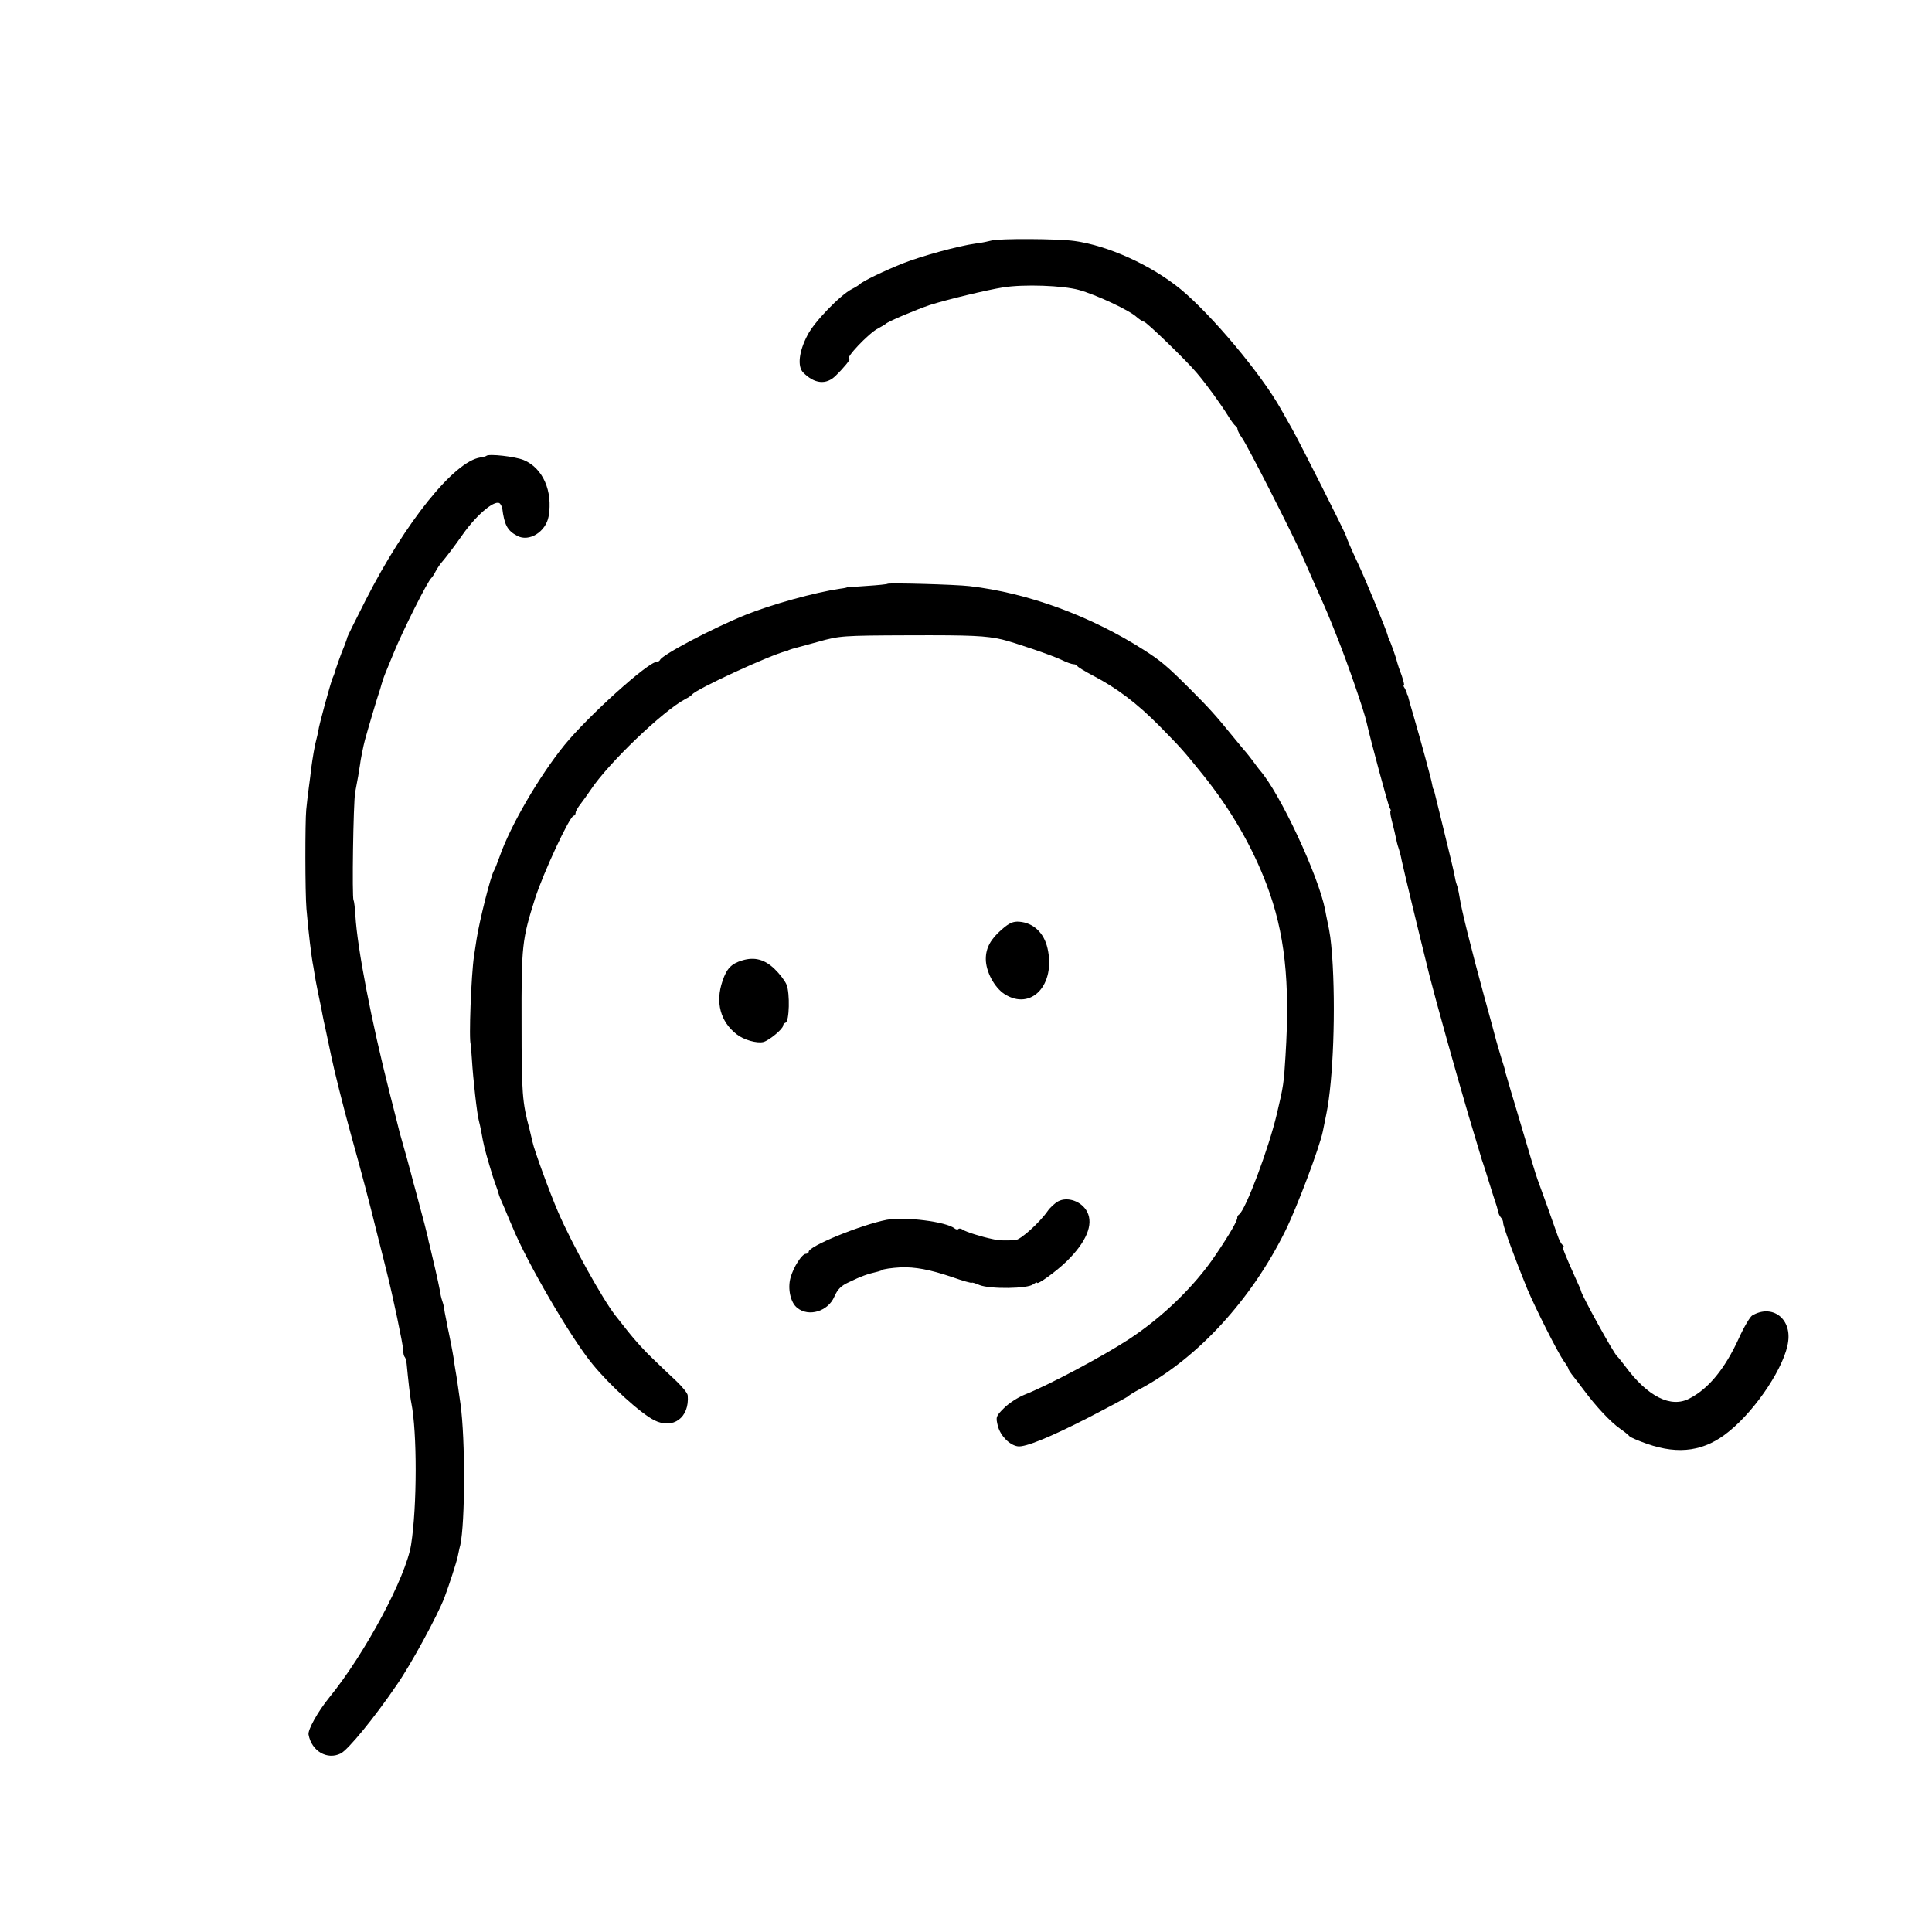
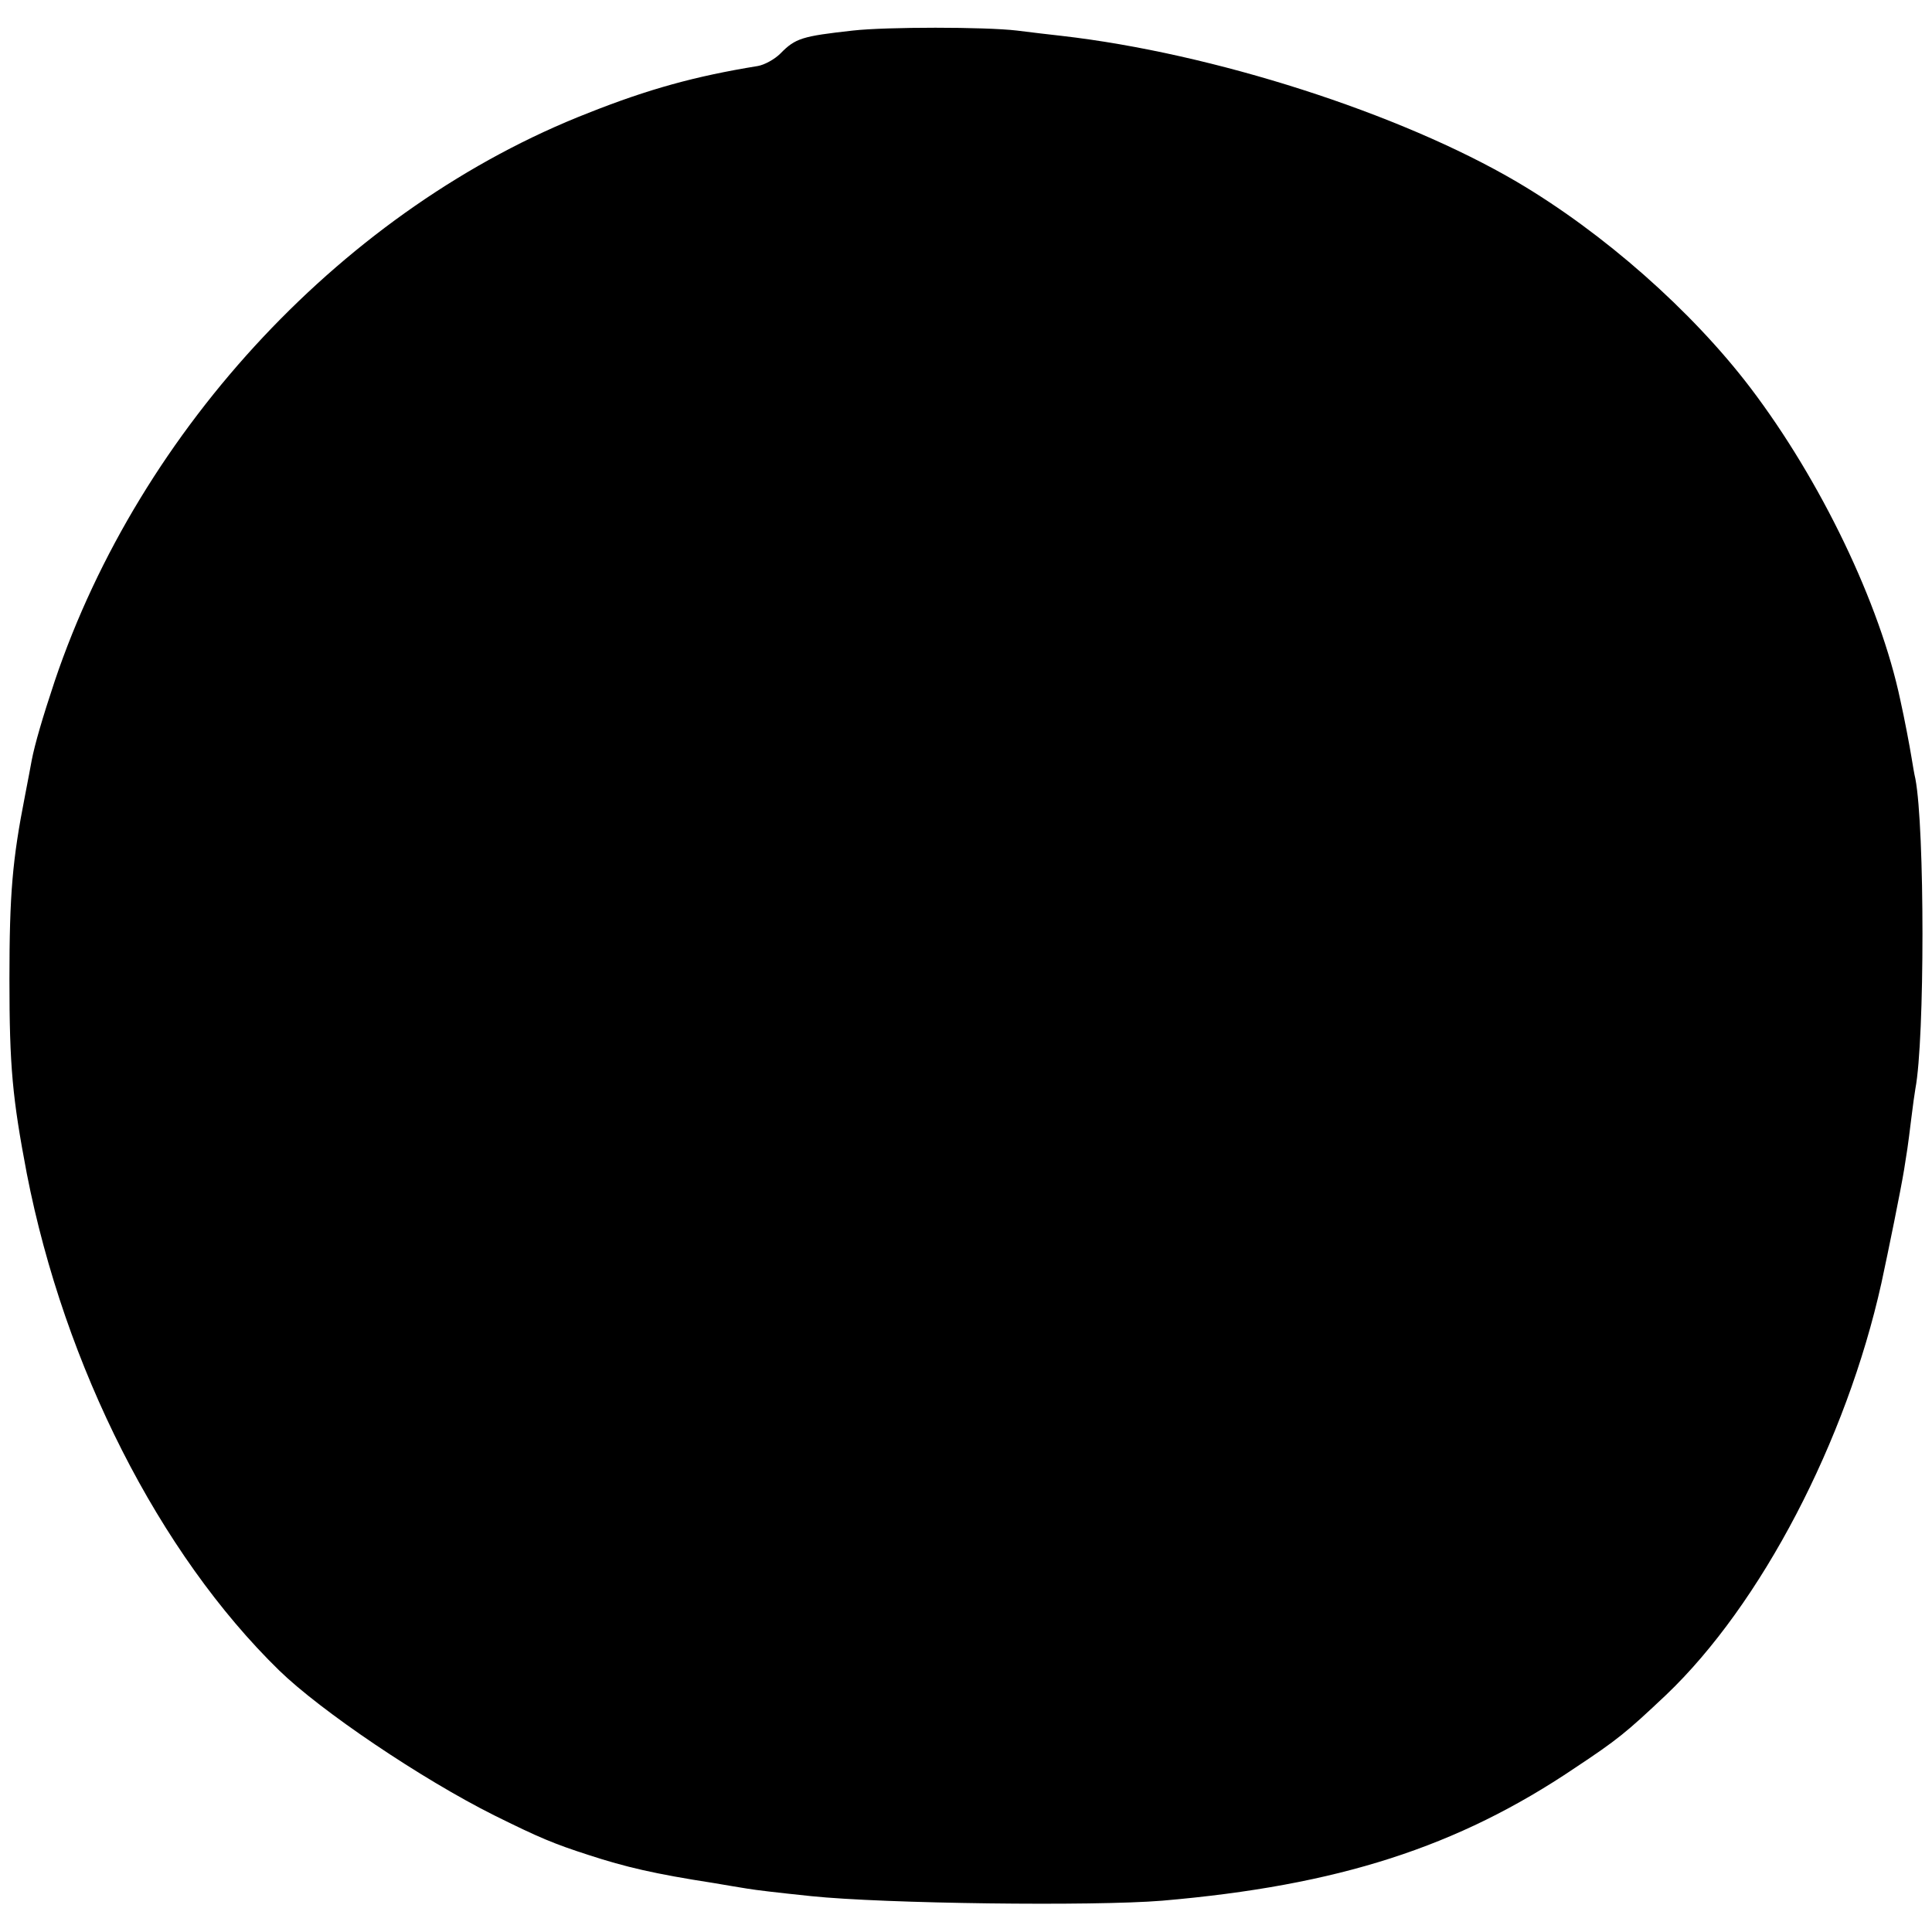
- <svg xmlns="http://www.w3.org/2000/svg" version="1.0" width="829pt" height="829pt" viewBox="0 0 829 829" preserveAspectRatio="xMidYMid meet">
-   <g transform="translate(0,829) scale(0.1,-0.1)" fill="#000000" stroke="none">
-     <path d="M4255 7258 c-16 -4 -48 -11 -69 -13 -73 -10 -230 -53 -309 -84 -81 -32 -178 -79 -187 -90 -3 -3 -18 -13 -34 -21 -50 -25 -163 -142 -191 -198 -37 -70 -44 -134 -19 -160 48 -49 99 -55 140 -14 36 35 66 72 58 72 -21 0 83 110 124 131 15 8 29 16 32 19 9 10 128 60 189 81 72 23 246 65 316 76 89 14 255 8 324 -11 73 -20 219 -88 249 -117 12 -10 25 -19 30 -19 10 0 182 -166 227 -220 42 -49 106 -138 135 -185 13 -22 28 -41 32 -43 4 -2 8 -8 8 -14 0 -5 9 -23 20 -38 24 -34 213 -405 260 -510 18 -41 44 -100 57 -130 45 -100 51 -114 93 -220 42 -105 114 -313 124 -360 18 -80 93 -357 99 -367 5 -7 6 -13 4 -13 -3 0 -1 -17 4 -37 9 -34 17 -69 23 -98 1 -5 5 -19 9 -30 3 -11 9 -31 11 -45 11 -51 74 -312 120 -497 26 -103 114 -418 167 -598 28 -93 52 -174 54 -180 1 -5 5 -17 8 -25 3 -8 15 -46 27 -85 12 -38 24 -77 27 -85 3 -8 8 -24 10 -35 2 -11 8 -24 13 -29 6 -6 10 -16 10 -24 0 -16 55 -165 103 -282 36 -85 130 -272 158 -312 11 -14 19 -29 19 -32 0 -3 7 -14 14 -23 8 -10 32 -41 53 -69 52 -70 114 -136 154 -164 19 -13 37 -28 40 -32 3 -5 38 -20 78 -34 136 -47 247 -31 350 54 119 96 242 284 254 387 13 100 -71 160 -155 110 -9 -6 -35 -49 -57 -98 -60 -131 -130 -216 -212 -258 -79 -42 -179 8 -275 138 -16 21 -31 40 -35 43 -15 13 -149 256 -155 280 0 3 -8 22 -18 43 -56 125 -64 147 -58 147 4 0 2 4 -3 8 -6 4 -16 23 -22 42 -11 32 -73 206 -86 240 -6 15 -38 122 -92 305 -15 50 -32 106 -37 125 -6 19 -11 37 -11 40 0 3 -7 25 -15 50 -8 25 -17 59 -22 75 -4 17 -28 104 -53 195 -51 186 -97 371 -103 414 -2 15 -7 38 -10 50 -4 11 -9 28 -10 36 -8 41 -18 83 -64 270 -27 111 -28 115 -30 115 -1 0 -3 9 -5 20 -3 20 -50 192 -80 295 -9 30 -18 62 -20 70 -2 8 -4 16 -5 18 -2 1 -3 5 -4 10 -1 4 -5 13 -9 20 -5 6 -6 12 -3 12 3 0 -2 19 -10 43 -9 23 -17 47 -18 52 -4 19 -29 90 -35 100 -3 6 -6 15 -7 20 -3 16 -93 235 -126 305 -31 66 -50 111 -52 120 -3 13 -199 402 -232 460 -20 36 -42 74 -48 85 -84 150 -296 403 -430 514 -126 103 -310 187 -456 207 -71 10 -322 11 -355 2z" />
-     <path d="M2087 6334 c-2 -2 -13 -5 -26 -7 -112 -17 -321 -276 -492 -612 -43 -85 -79 -157 -79 -160 0 -3 -6 -20 -13 -38 -12 -27 -38 -101 -42 -117 -1 -3 -4 -12 -8 -20 -10 -26 -59 -204 -61 -225 -2 -11 -6 -29 -9 -40 -6 -20 -16 -79 -22 -125 -1 -14 -6 -50 -10 -80 -4 -30 -9 -73 -11 -95 -5 -52 -5 -354 1 -425 8 -95 21 -206 30 -250 2 -14 7 -41 10 -60 4 -19 10 -53 15 -75 5 -22 11 -53 14 -70 3 -16 8 -40 11 -52 8 -37 14 -65 26 -123 11 -55 53 -223 84 -335 48 -172 80 -294 111 -420 20 -77 39 -156 44 -175 24 -94 70 -311 70 -333 0 -13 3 -27 7 -30 3 -4 7 -17 8 -30 6 -63 15 -145 20 -167 25 -125 25 -443 -1 -608 -22 -139 -197 -467 -352 -657 -48 -59 -92 -138 -88 -158 13 -71 80 -110 138 -81 32 16 145 154 241 295 60 86 175 298 204 374 20 53 52 152 57 176 3 13 7 35 11 49 21 96 22 453 1 605 -12 84 -16 114 -22 147 -3 18 -7 42 -8 53 -2 11 -6 36 -10 55 -4 19 -8 42 -10 50 -2 8 -7 33 -11 55 -5 22 -9 47 -10 55 -1 8 -5 22 -8 30 -3 8 -8 29 -10 45 -5 28 -32 146 -43 190 -3 11 -7 27 -8 35 -2 8 -9 35 -15 60 -7 25 -14 52 -16 60 -2 8 -9 35 -16 60 -7 25 -13 50 -15 55 -1 6 -14 53 -28 105 -15 52 -29 102 -31 110 -2 8 -21 85 -43 170 -79 311 -139 622 -147 762 -2 31 -5 60 -8 65 -7 11 -1 419 7 463 4 19 9 51 13 70 3 19 7 42 8 50 1 14 15 84 21 105 9 34 56 193 61 205 3 8 7 22 9 30 2 8 9 30 17 50 8 19 25 60 37 90 38 93 145 307 161 320 3 3 12 15 18 28 7 13 19 31 27 40 15 17 52 65 89 118 64 91 146 157 162 131 4 -6 8 -14 8 -17 9 -72 22 -97 64 -119 51 -28 123 17 135 83 19 109 -25 208 -107 242 -36 15 -150 28 -160 18z" />
-     <path d="M3808 5785 c-2 -2 -41 -6 -88 -9 -47 -3 -85 -6 -85 -6 0 -1 -13 -4 -30 -6 -109 -16 -293 -67 -405 -112 -139 -56 -360 -172 -368 -194 -2 -4 -8 -8 -14 -8 -37 0 -294 -232 -396 -357 -108 -133 -232 -346 -278 -478 -10 -27 -20 -54 -24 -60 -14 -21 -63 -217 -75 -295 -4 -25 -9 -57 -11 -72 -12 -78 -23 -363 -14 -380 0 -2 3 -31 5 -65 5 -83 22 -235 30 -263 2 -8 7 -28 10 -45 9 -53 15 -77 35 -145 17 -57 16 -52 22 -70 8 -21 19 -55 19 -57 0 -2 11 -29 25 -60 13 -32 28 -67 33 -78 62 -152 250 -475 343 -588 75 -92 206 -211 265 -241 81 -41 152 11 144 106 0 9 -22 36 -48 61 -27 25 -73 69 -104 99 -31 29 -77 80 -103 113 -26 33 -51 65 -56 71 -54 69 -185 304 -245 443 -34 78 -103 266 -110 301 -2 8 -8 33 -13 55 -31 115 -34 155 -34 450 -1 339 2 363 58 540 35 109 149 355 166 355 4 0 8 6 8 13 0 6 10 23 21 37 11 14 30 41 43 60 76 115 311 340 406 390 14 7 27 16 30 20 16 23 338 171 403 186 4 1 8 2 10 4 1 1 9 3 17 6 8 2 58 16 110 30 92 26 103 27 390 28 271 1 329 -2 400 -18 47 -11 215 -68 254 -87 22 -11 45 -19 52 -19 7 0 14 -3 16 -7 2 -5 32 -23 68 -42 103 -54 188 -118 285 -216 95 -97 99 -101 187 -210 119 -148 211 -307 273 -471 78 -206 101 -416 81 -734 -7 -118 -9 -131 -37 -249 -35 -149 -134 -412 -162 -432 -5 -3 -8 -9 -8 -13 2 -12 -32 -71 -93 -161 -90 -134 -228 -267 -371 -361 -115 -75 -346 -198 -450 -239 -27 -11 -66 -36 -87 -57 -35 -35 -36 -38 -26 -78 11 -41 50 -81 85 -86 31 -5 137 38 303 123 91 47 167 88 170 91 3 4 25 18 50 31 248 132 479 383 626 681 51 104 146 357 160 425 2 11 9 44 15 74 30 145 41 454 25 681 -6 71 -8 90 -21 150 -3 14 -7 34 -9 46 -28 145 -194 502 -281 600 -5 7 -19 24 -30 40 -11 15 -25 32 -30 38 -6 6 -30 36 -55 66 -74 91 -101 121 -185 205 -98 98 -125 120 -195 165 -230 147 -499 246 -750 275 -58 7 -347 15 -352 10z" />
-     <path d="M4300 4303 c-49 -42 -70 -80 -70 -128 0 -54 37 -123 81 -151 114 -72 219 40 184 196 -15 67 -60 110 -121 115 -26 2 -43 -5 -74 -32z" />
-     <path d="M3185 4169 c-47 -14 -67 -35 -85 -89 -31 -91 -9 -174 61 -228 30 -24 87 -40 115 -33 25 7 84 56 84 70 0 5 5 11 11 13 16 5 19 126 4 163 -7 17 -30 47 -52 68 -42 40 -85 52 -138 36z" />
-     <path d="M4540 3135 c-14 -8 -34 -26 -45 -42 -35 -50 -116 -123 -138 -124 -40 -3 -72 -2 -97 4 -49 10 -115 31 -128 40 -7 5 -15 7 -19 4 -3 -4 -11 -3 -17 2 -36 29 -212 51 -291 37 -109 -21 -335 -113 -335 -137 0 -5 -6 -9 -12 -9 -17 0 -54 -58 -66 -103 -13 -46 0 -107 29 -129 49 -40 132 -15 159 48 14 32 29 47 62 62 56 27 79 35 126 46 9 3 17 5 17 6 0 4 43 10 80 12 61 2 123 -9 218 -41 48 -17 87 -28 87 -25 0 2 15 -2 33 -10 45 -18 207 -16 230 3 10 7 17 10 17 7 0 -11 82 48 127 92 84 82 116 158 88 212 -23 45 -84 67 -125 45z" />
+ <svg xmlns="http://www.w3.org/2000/svg" version="1.0" width="512pt" height="512pt" viewBox="0 0 512 512" preserveAspectRatio="xMidYMid meet">
+   <g transform="translate(0,512) scale(0.1,-0.1)" fill="#000000" stroke="none">
+     <path d="M2260 5039 c-134 -15 -152 -20 -192 -61 -15 -15 -42 -30 -60 -33 -166 -27 -289 -61 -448 -124 -641 -250 -1188 -833 -1415 -1506 -32 -96 -53 -168 -61 -210 -2 -11 -10 -54 -18 -95 -33 -168 -41 -259 -41 -485 0 -232 8 -315 46 -515 100 -512 351 -1007 669 -1317 110 -107 376 -287 570 -384 119 -59 157 -75 250 -105 98 -32 175 -50 330 -74 36 -6 76 -13 90 -15 24 -4 74 -10 170 -20 193 -20 748 -27 930 -12 466 40 783 142 1094 352 113 75 135 93 241 193 252 240 478 673 571 1092 19 88 51 245 60 300 8 51 9 53 19 135 4 33 9 69 11 80 25 131 25 690 0 821 -3 12 -7 37 -10 55 -5 31 -19 105 -30 154 -54 256 -211 582 -397 827 -156 205 -390 411 -619 546 -310 182 -805 341 -1207 387 -27 3 -79 9 -118 14 -85 10 -346 10 -435 0z" />
  </g>
</svg>
